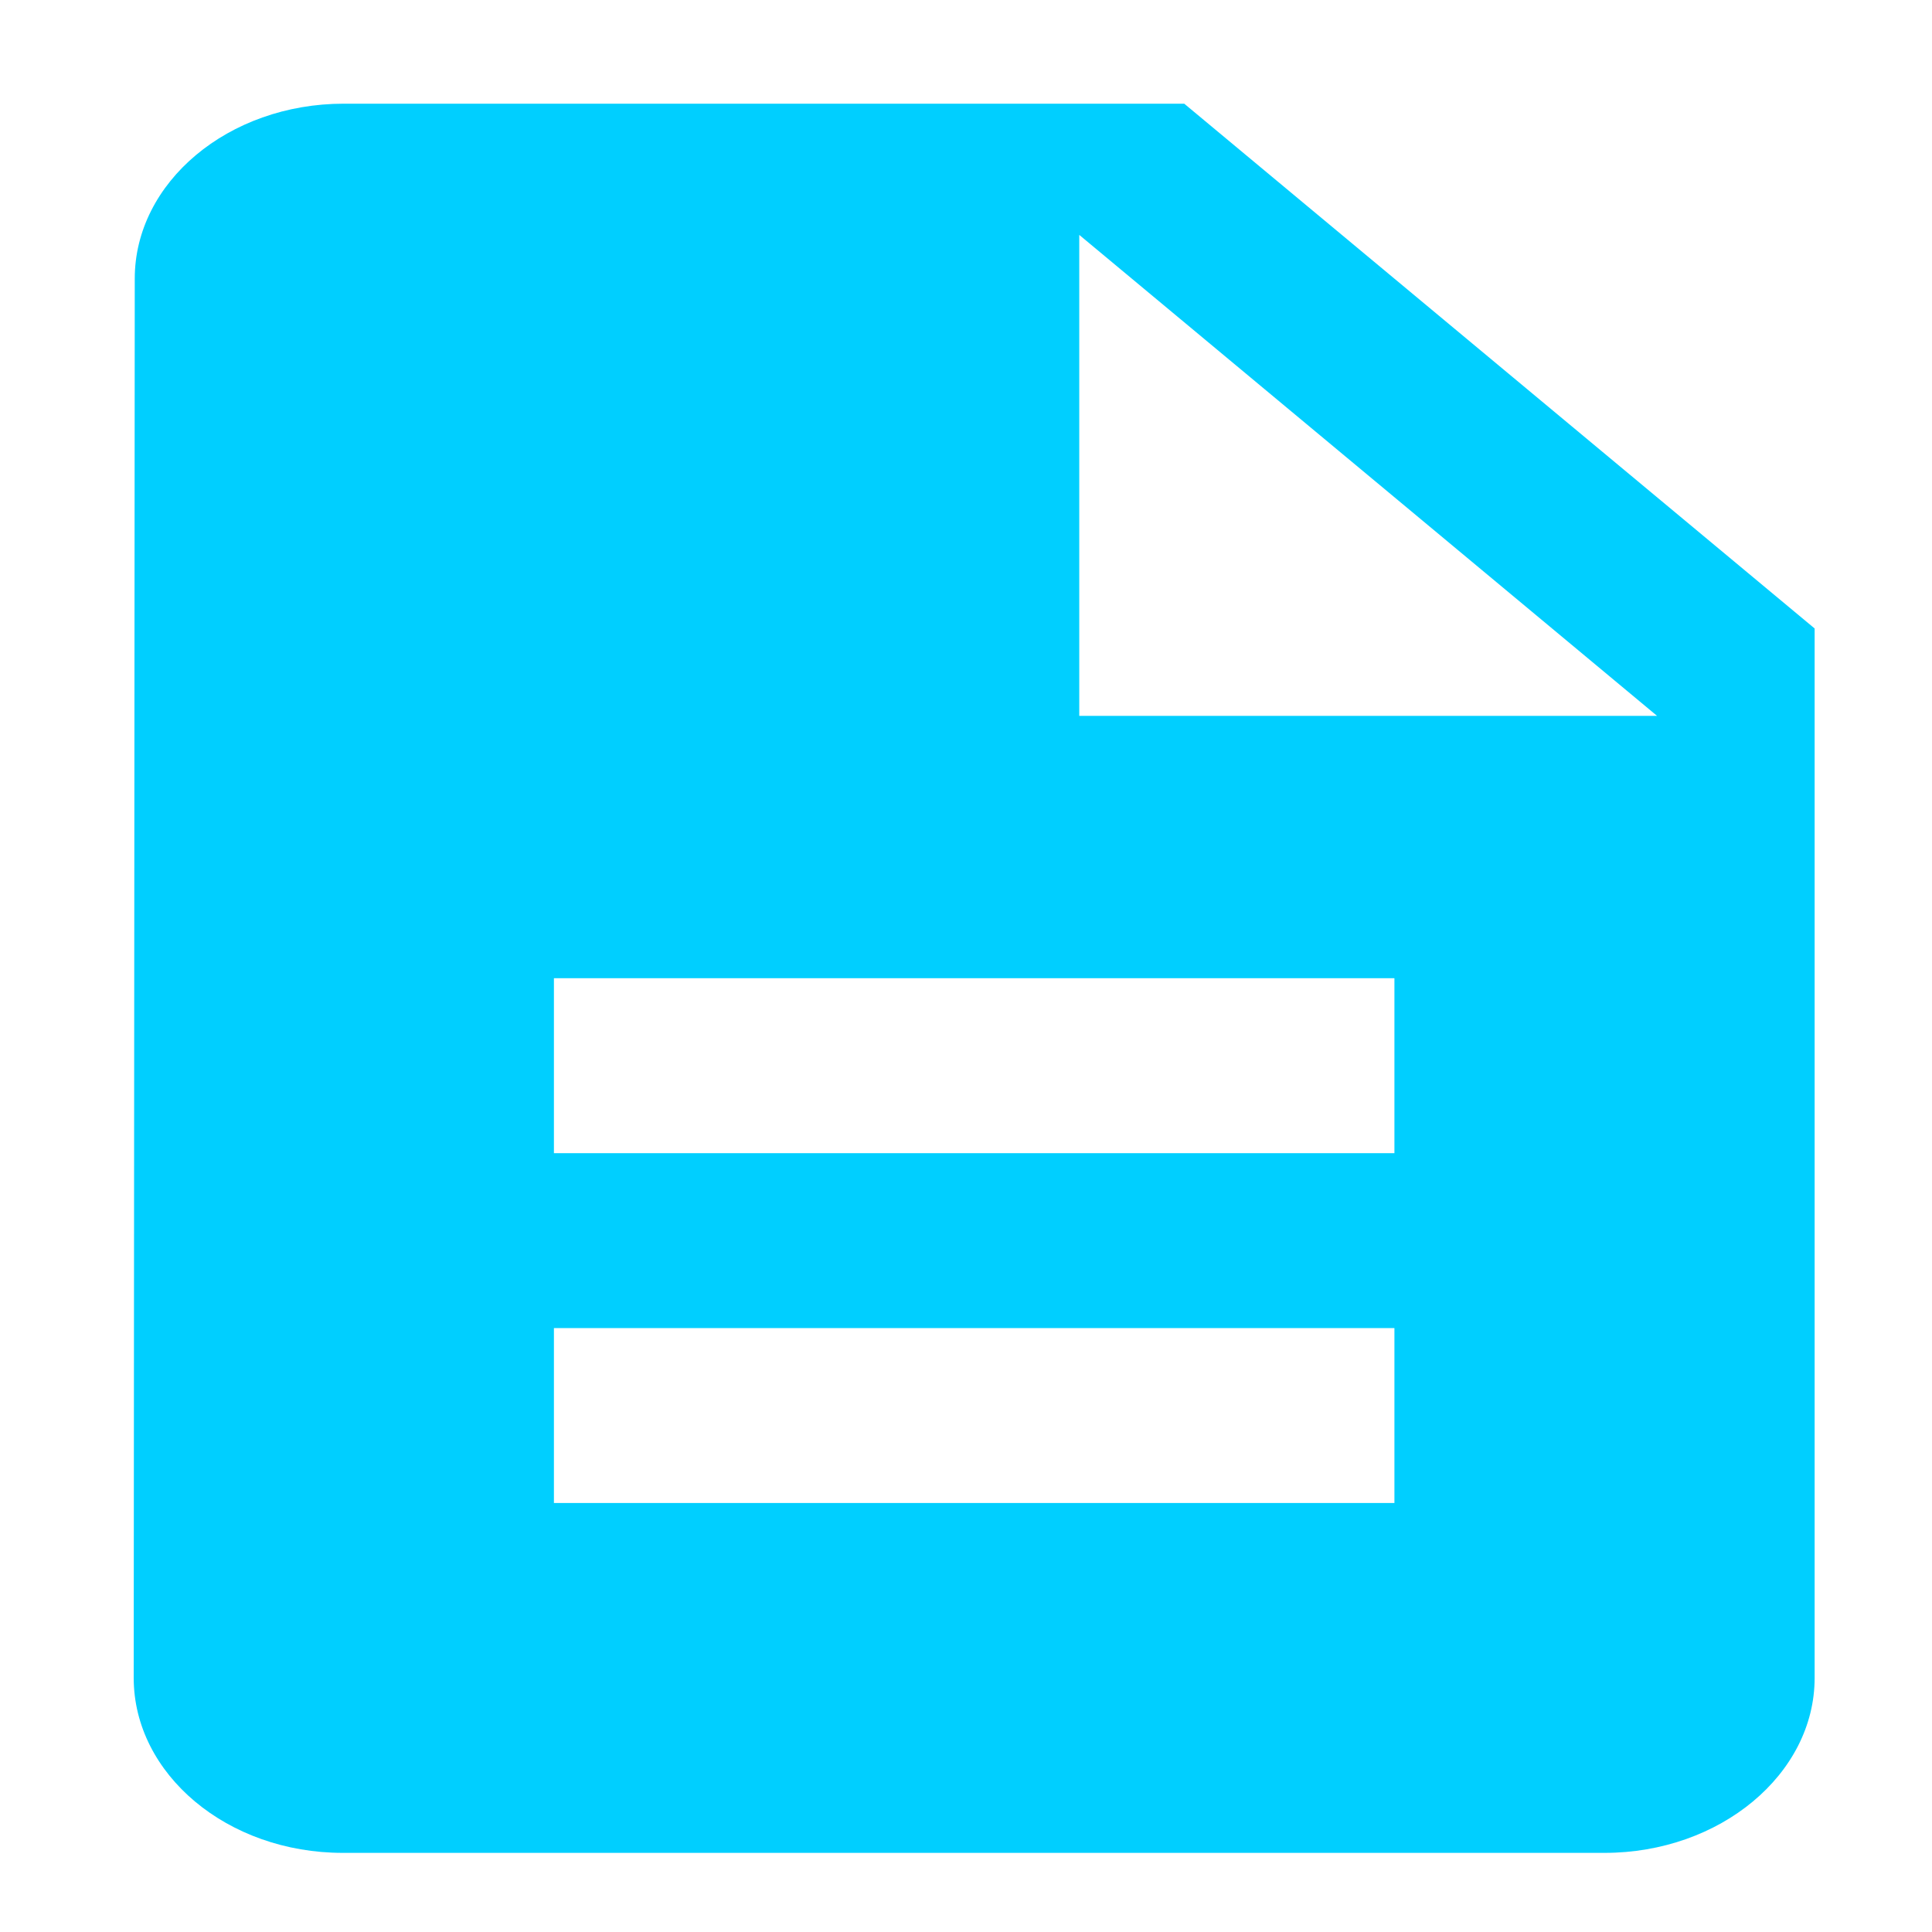
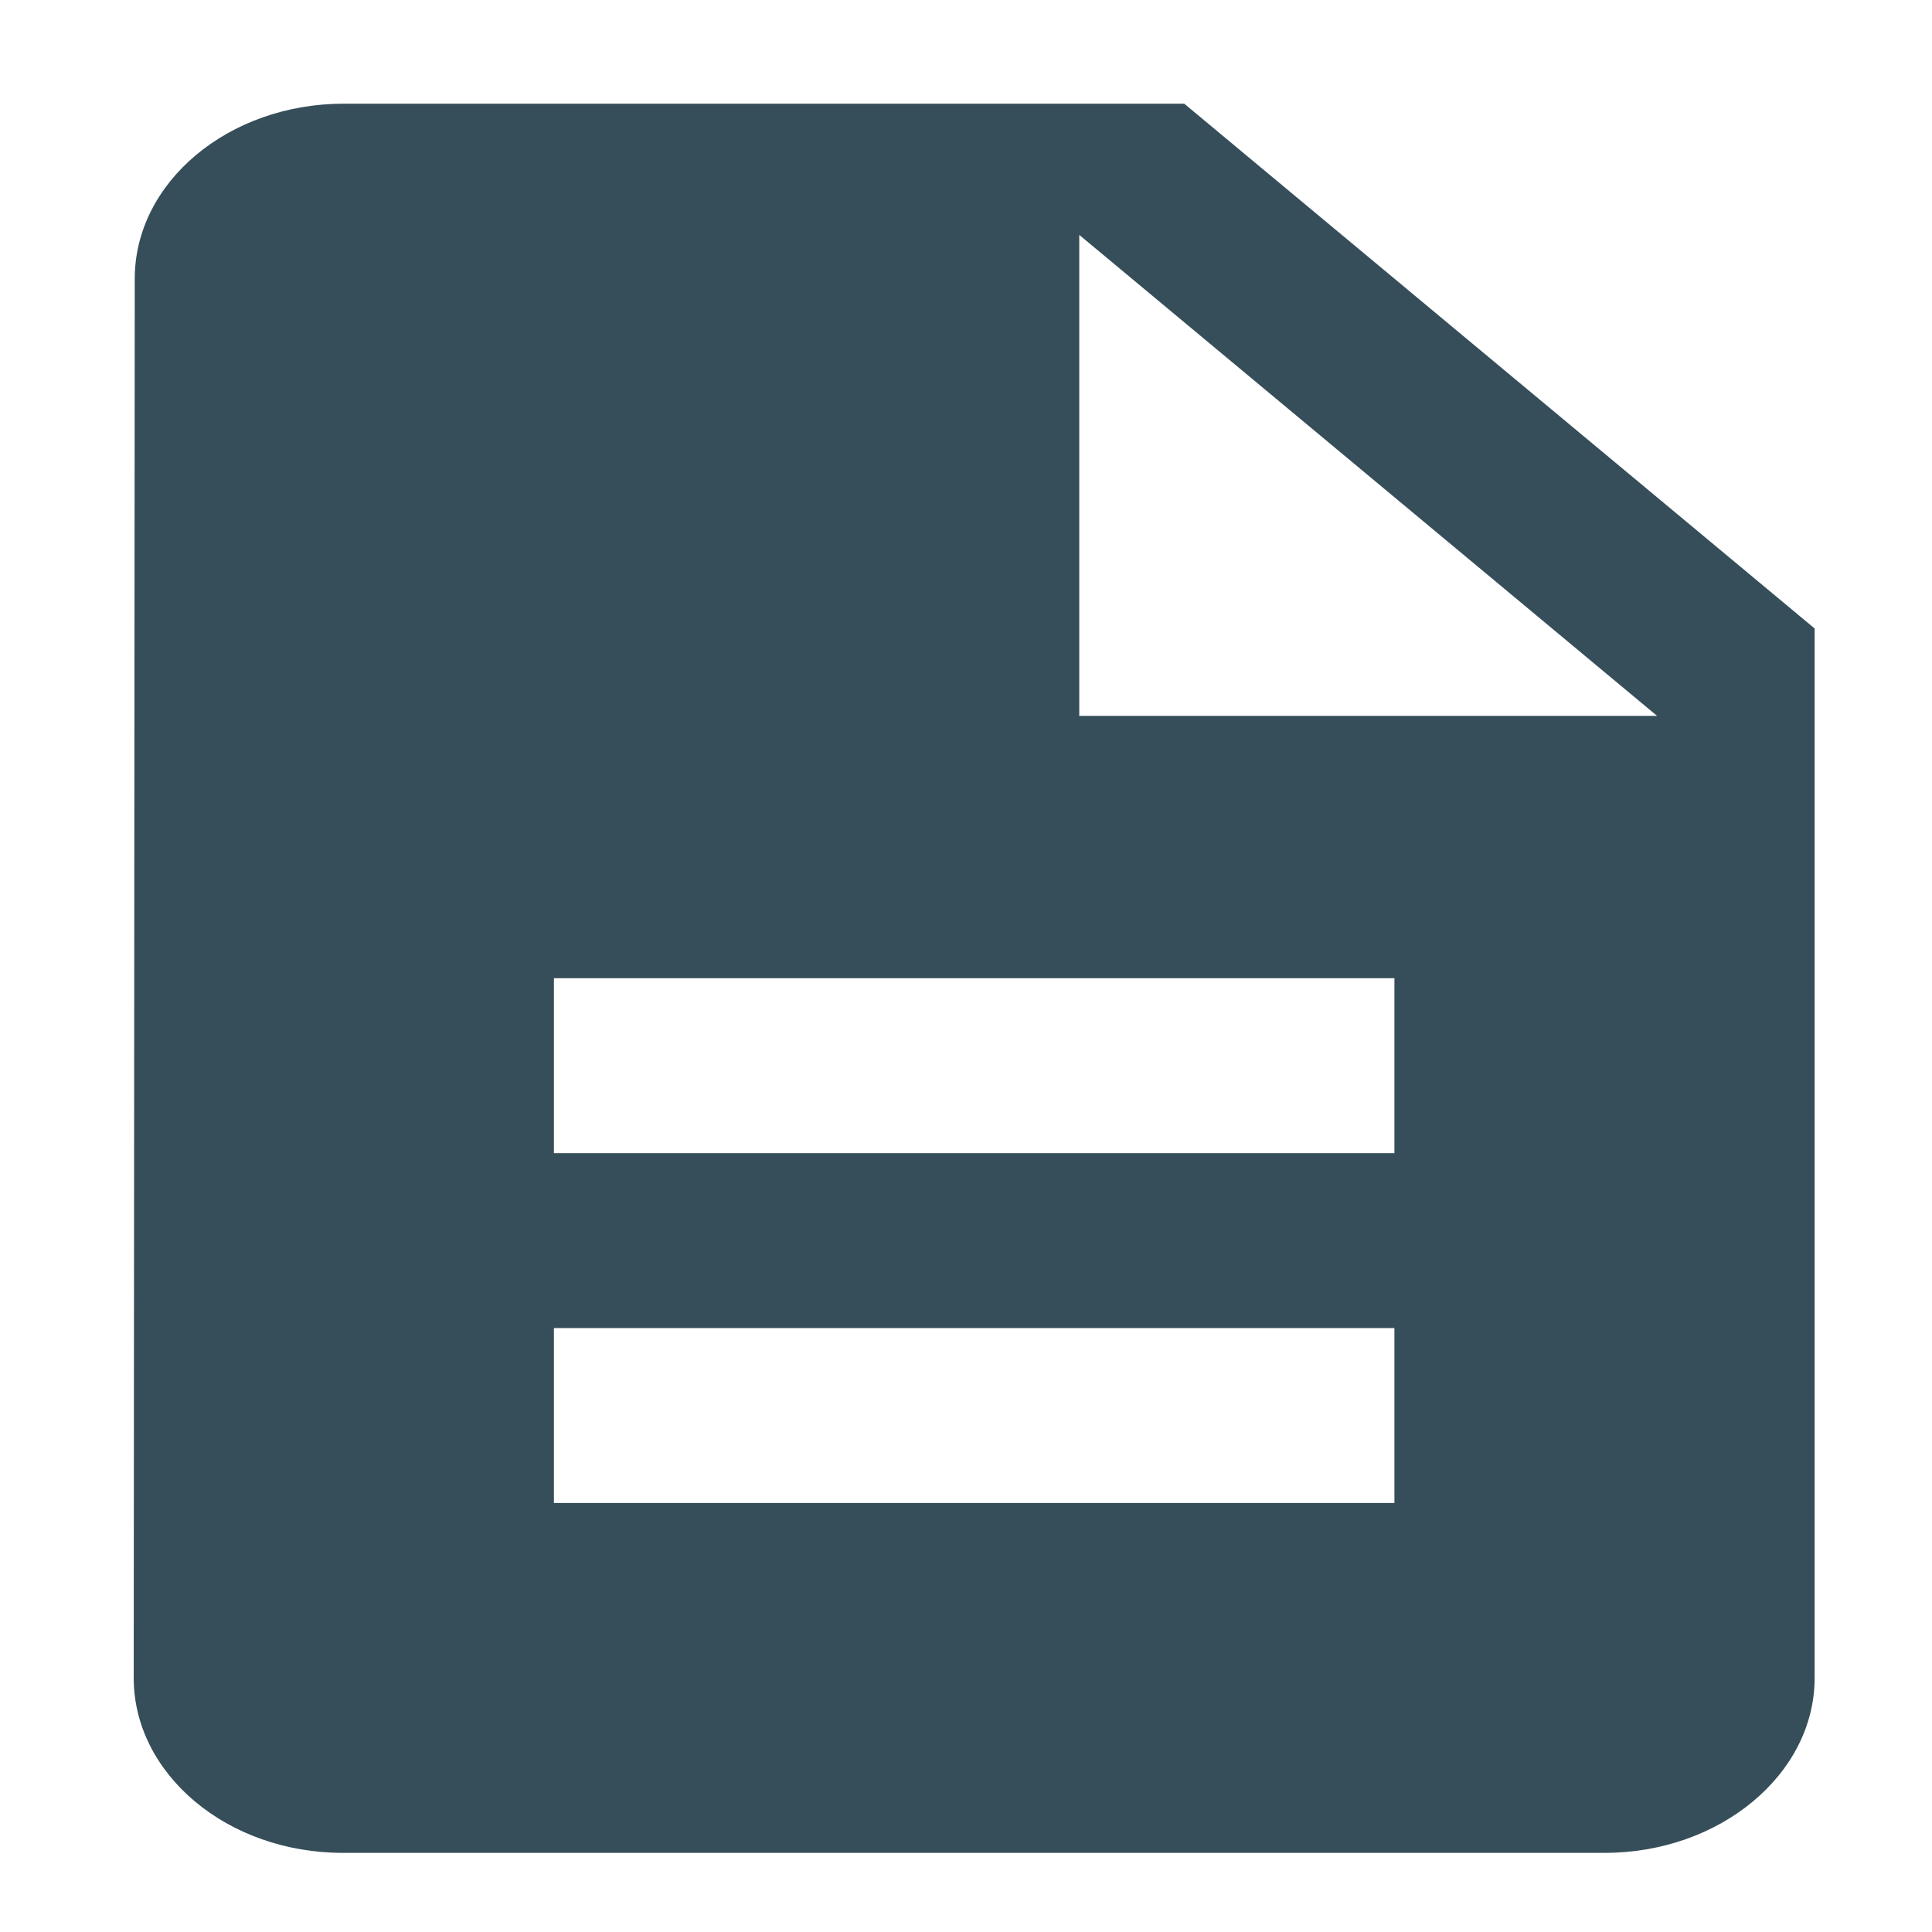
<svg xmlns="http://www.w3.org/2000/svg" fill="#000000" height="48" viewBox="0 0 24 24" width="48" id="svg2" version="1.1">
  <defs id="defs10" />
  <path d="M0 0h24v24H0z" fill="none" id="path4" />
-   <path d="m 14.712,1.288 -10.441,0 c -1.436,0 -2.597,0.978 -2.597,2.173 L 1.661,20.844 c 0,1.195 1.162,2.173 2.597,2.173 l 15.674,0 c 1.436,0 2.61,-0.978 2.61,-2.173 l 0,-13.037 -7.831,-6.519 z m 2.61,17.383 -10.441,0 0,-2.173 10.441,0 0,2.173 z m 0,-4.346 -10.441,0 0,-2.173 10.441,0 0,2.173 z m -3.915,-5.432 0,-5.975 7.178,5.975 -7.178,0 z" id="path6" style="fill:#00cfff;fill-opacity:1" />
+   <path d="m 14.712,1.288 -10.441,0 c -1.436,0 -2.597,0.978 -2.597,2.173 L 1.661,20.844 c 0,1.195 1.162,2.173 2.597,2.173 l 15.674,0 c 1.436,0 2.61,-0.978 2.61,-2.173 l 0,-13.037 -7.831,-6.519 z m 2.61,17.383 -10.441,0 0,-2.173 10.441,0 0,2.173 z m 0,-4.346 -10.441,0 0,-2.173 10.441,0 0,2.173 z m -3.915,-5.432 0,-5.975 7.178,5.975 -7.178,0 z" id="path6" style="fill:#364e59;fill-opacity:1" />
</svg>
